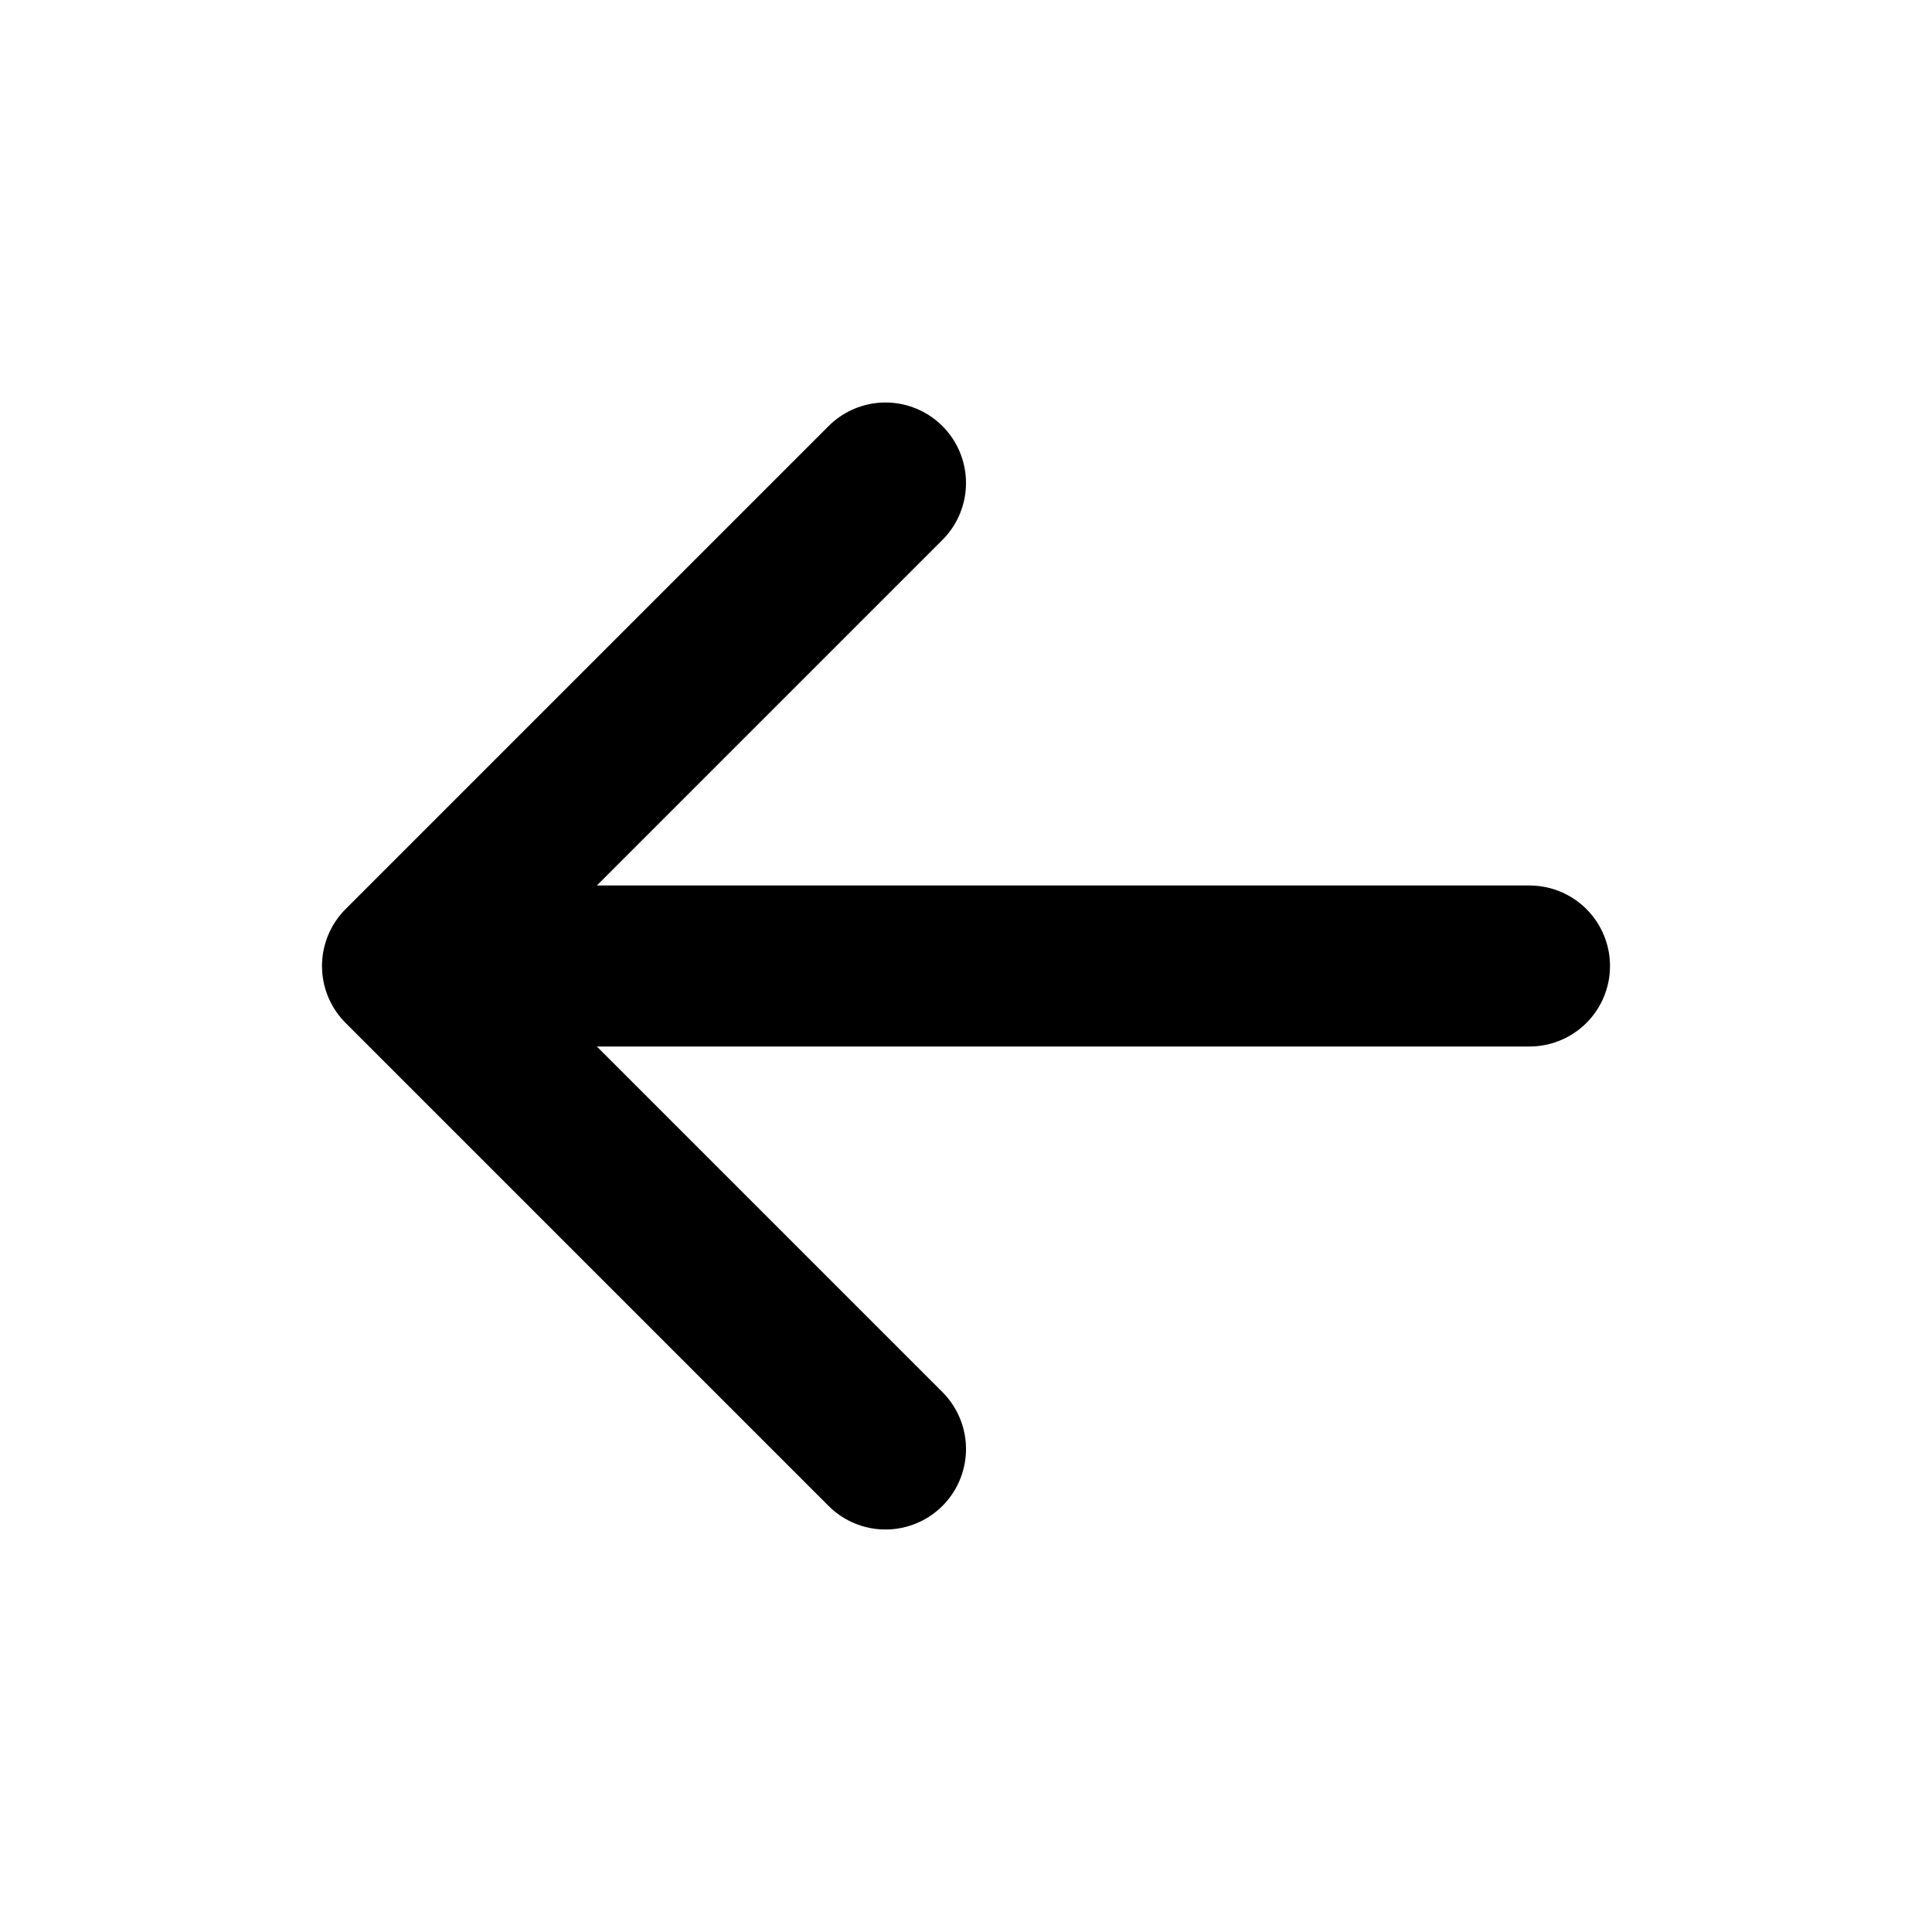
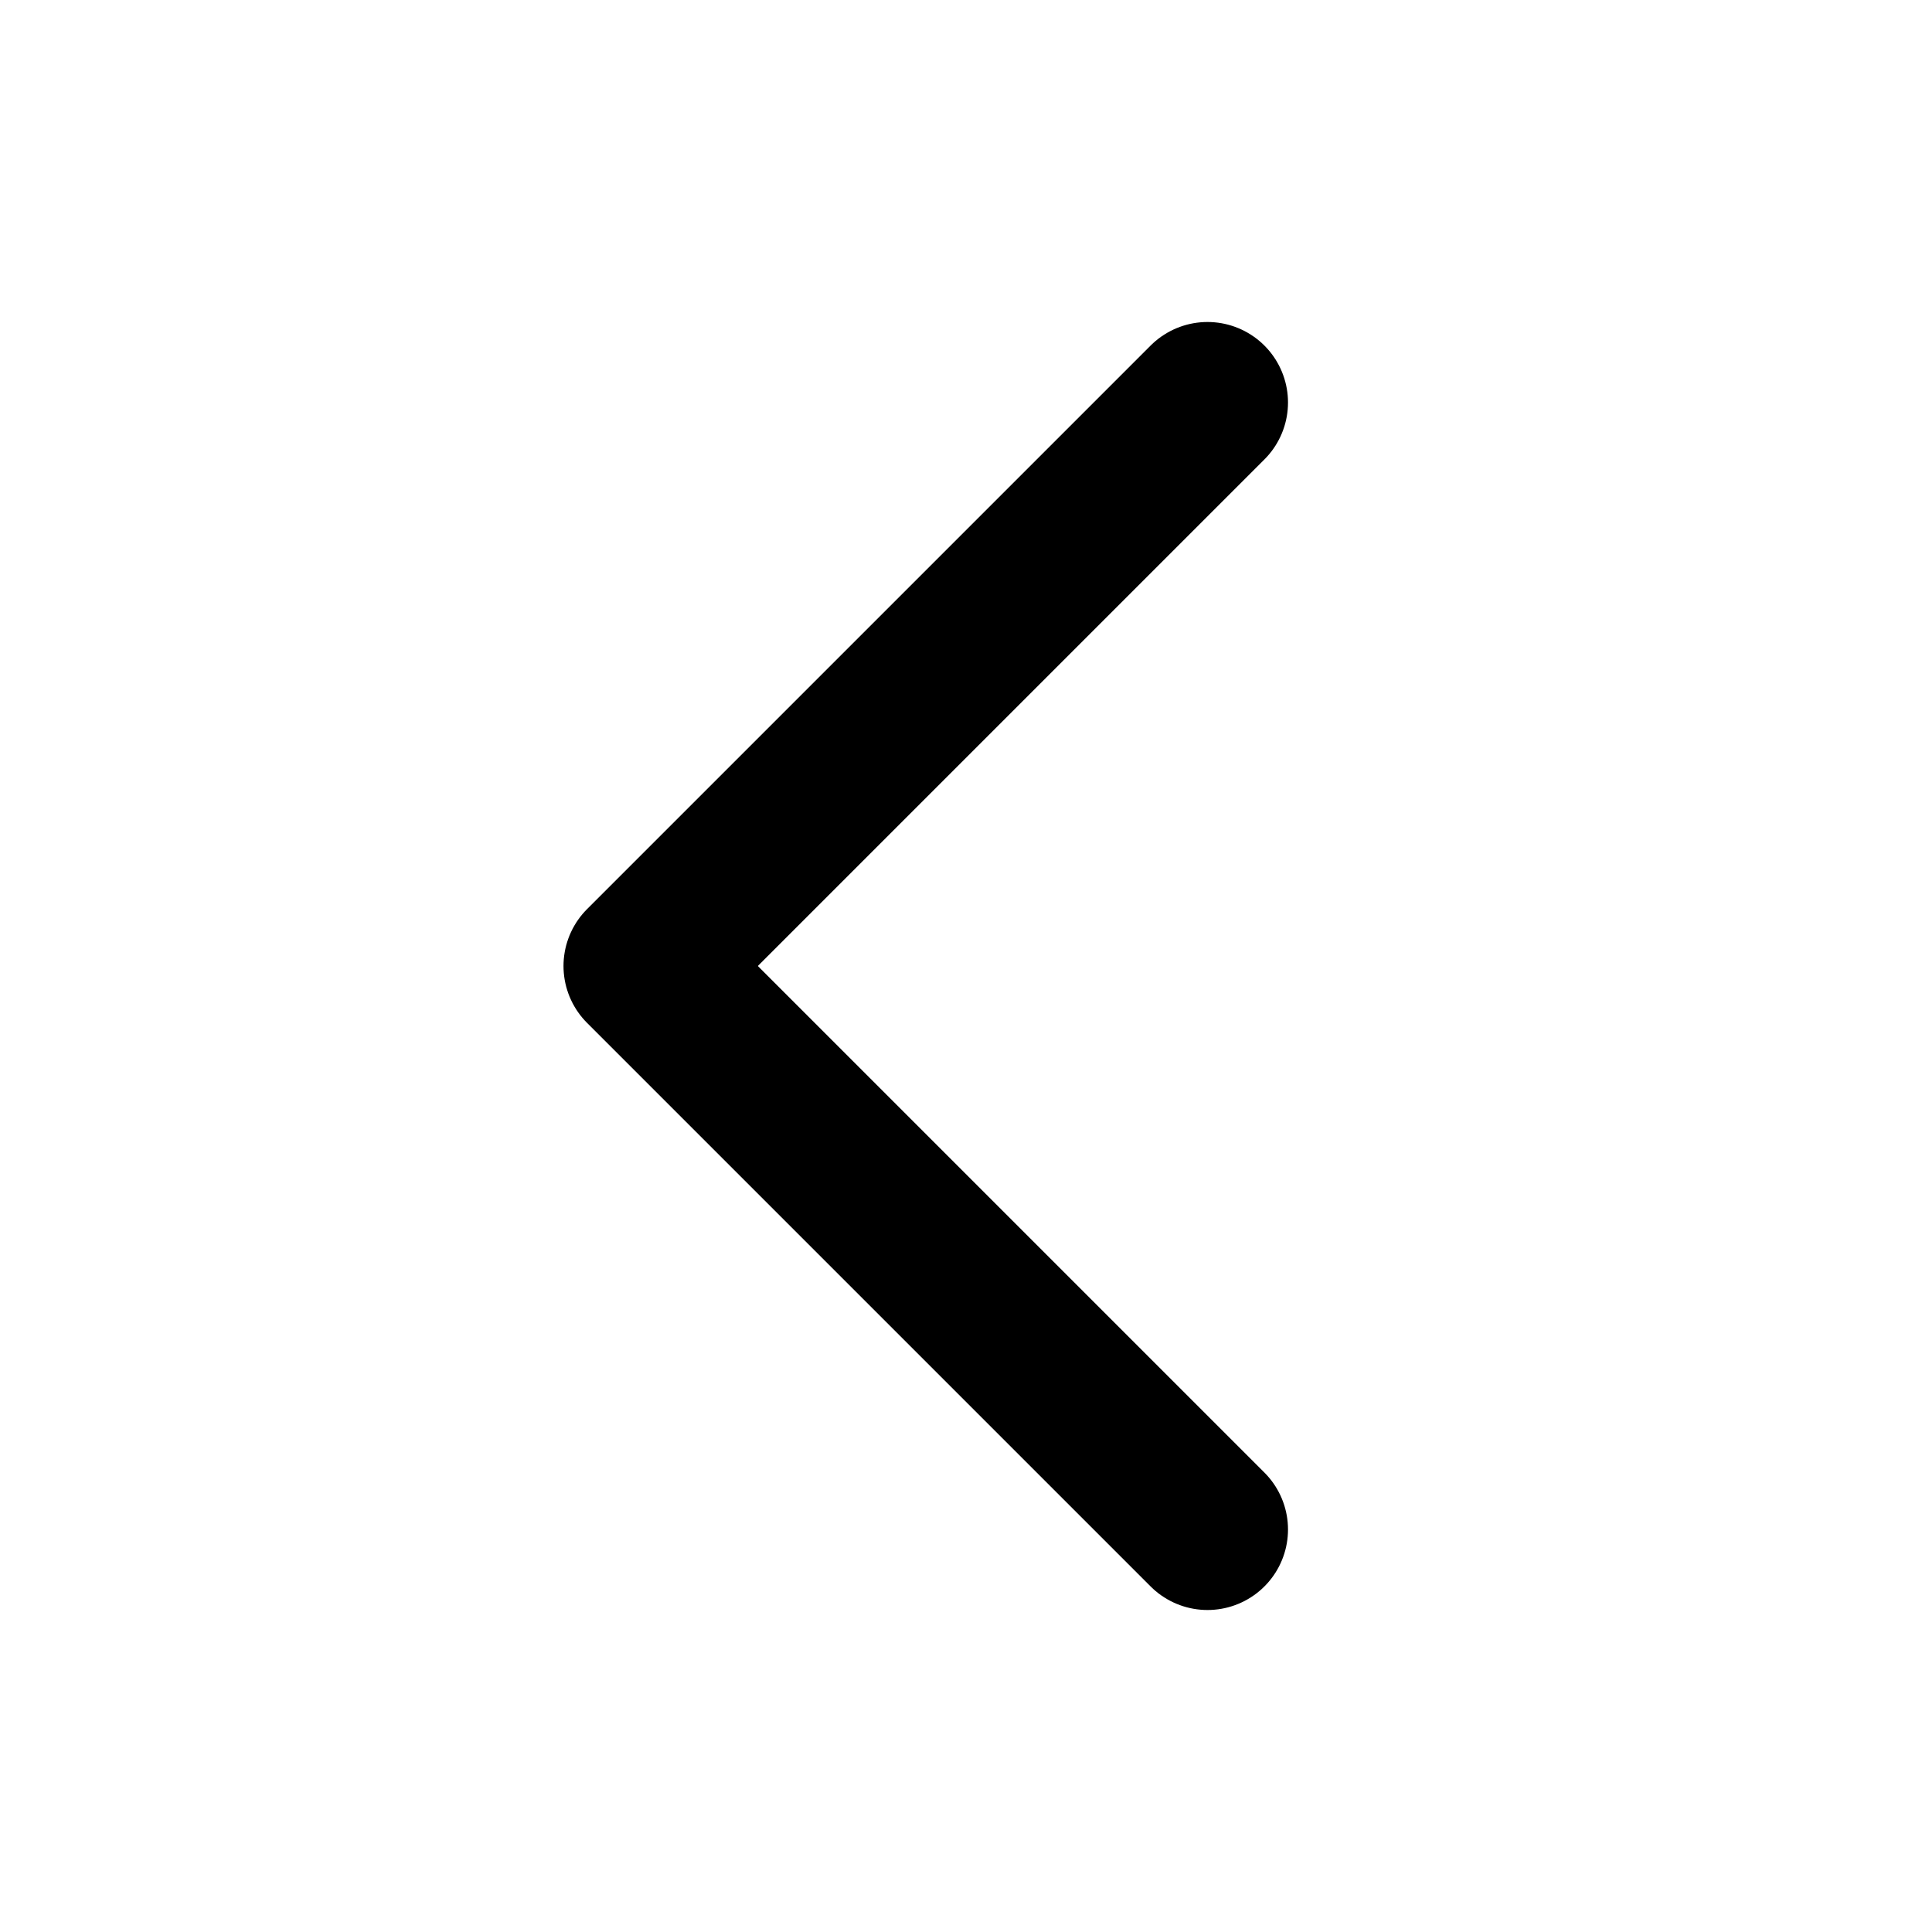
- <svg xmlns="http://www.w3.org/2000/svg" width="800px" height="800px" viewBox="0 0 24 24" fill="none">
-   <path d="M5 12H19M5 12L11 6M5 12L11 18" stroke="#000000" stroke-width="2" stroke-linecap="round" stroke-linejoin="round" />
+ <svg xmlns="http://www.w3.org/2000/svg" class="h-6 w-6" fill="none" viewBox="0 0 24 24" stroke="currentColor">
+   <path stroke-linecap="round" stroke-linejoin="round" stroke-width="2" d="M15 19l-7-7 7-7" />
</svg>
